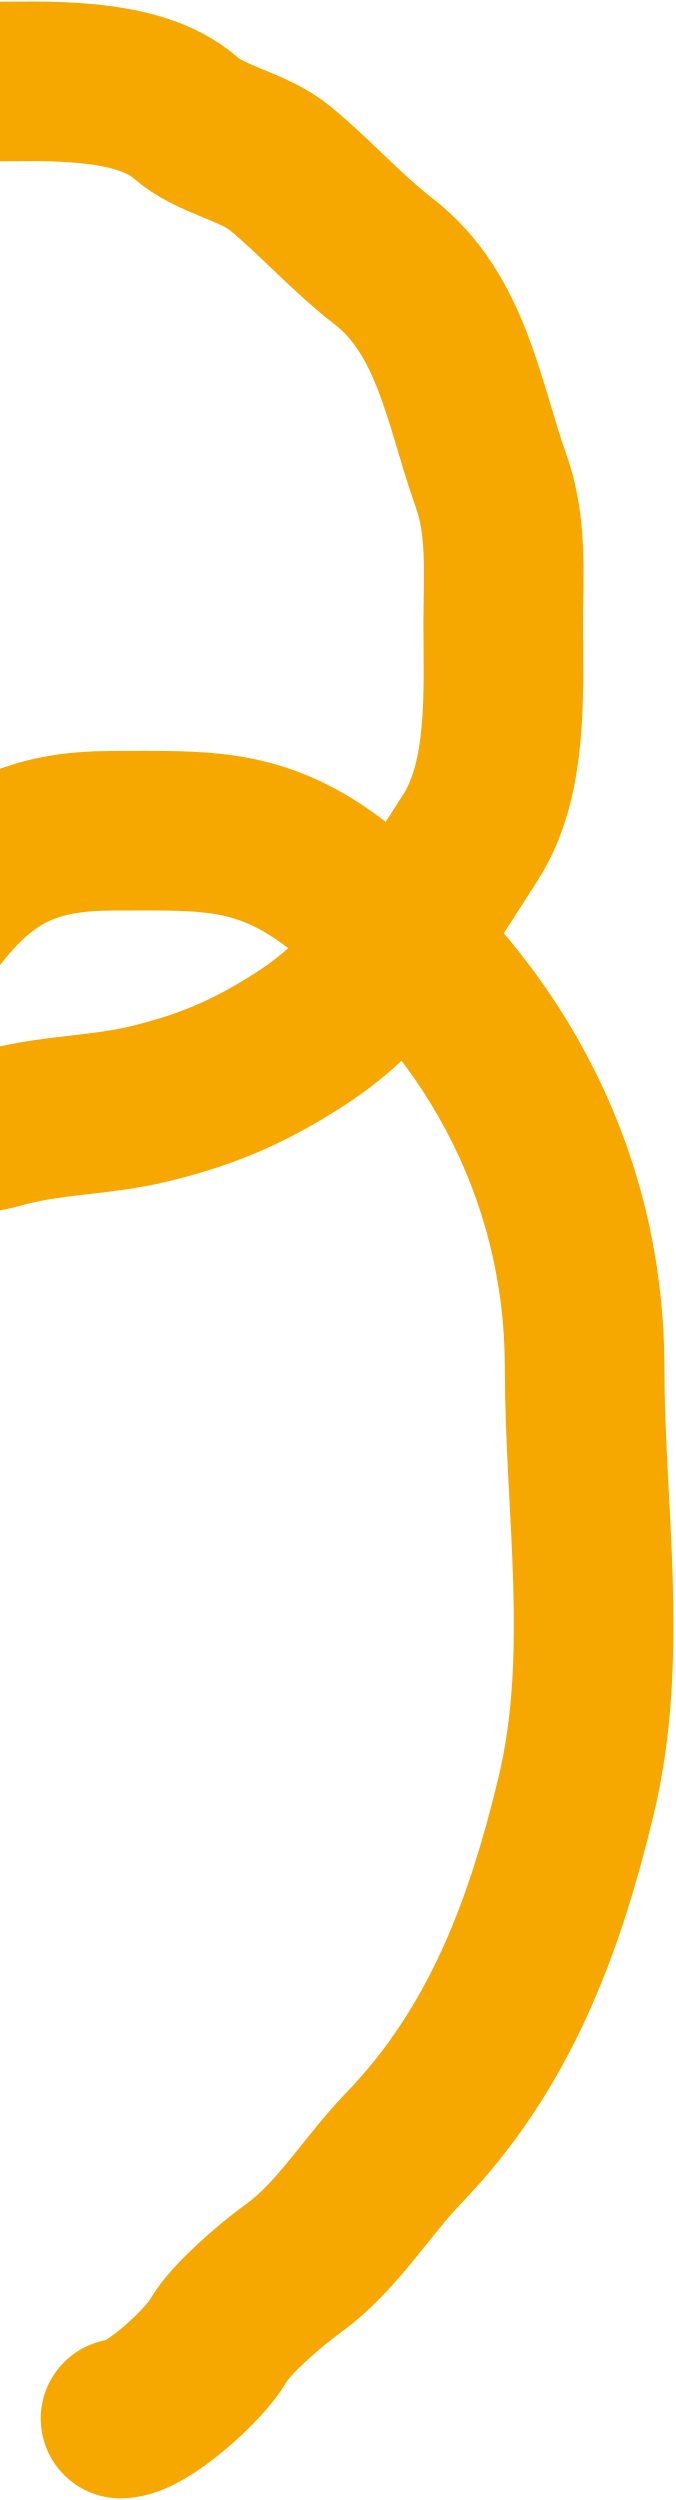
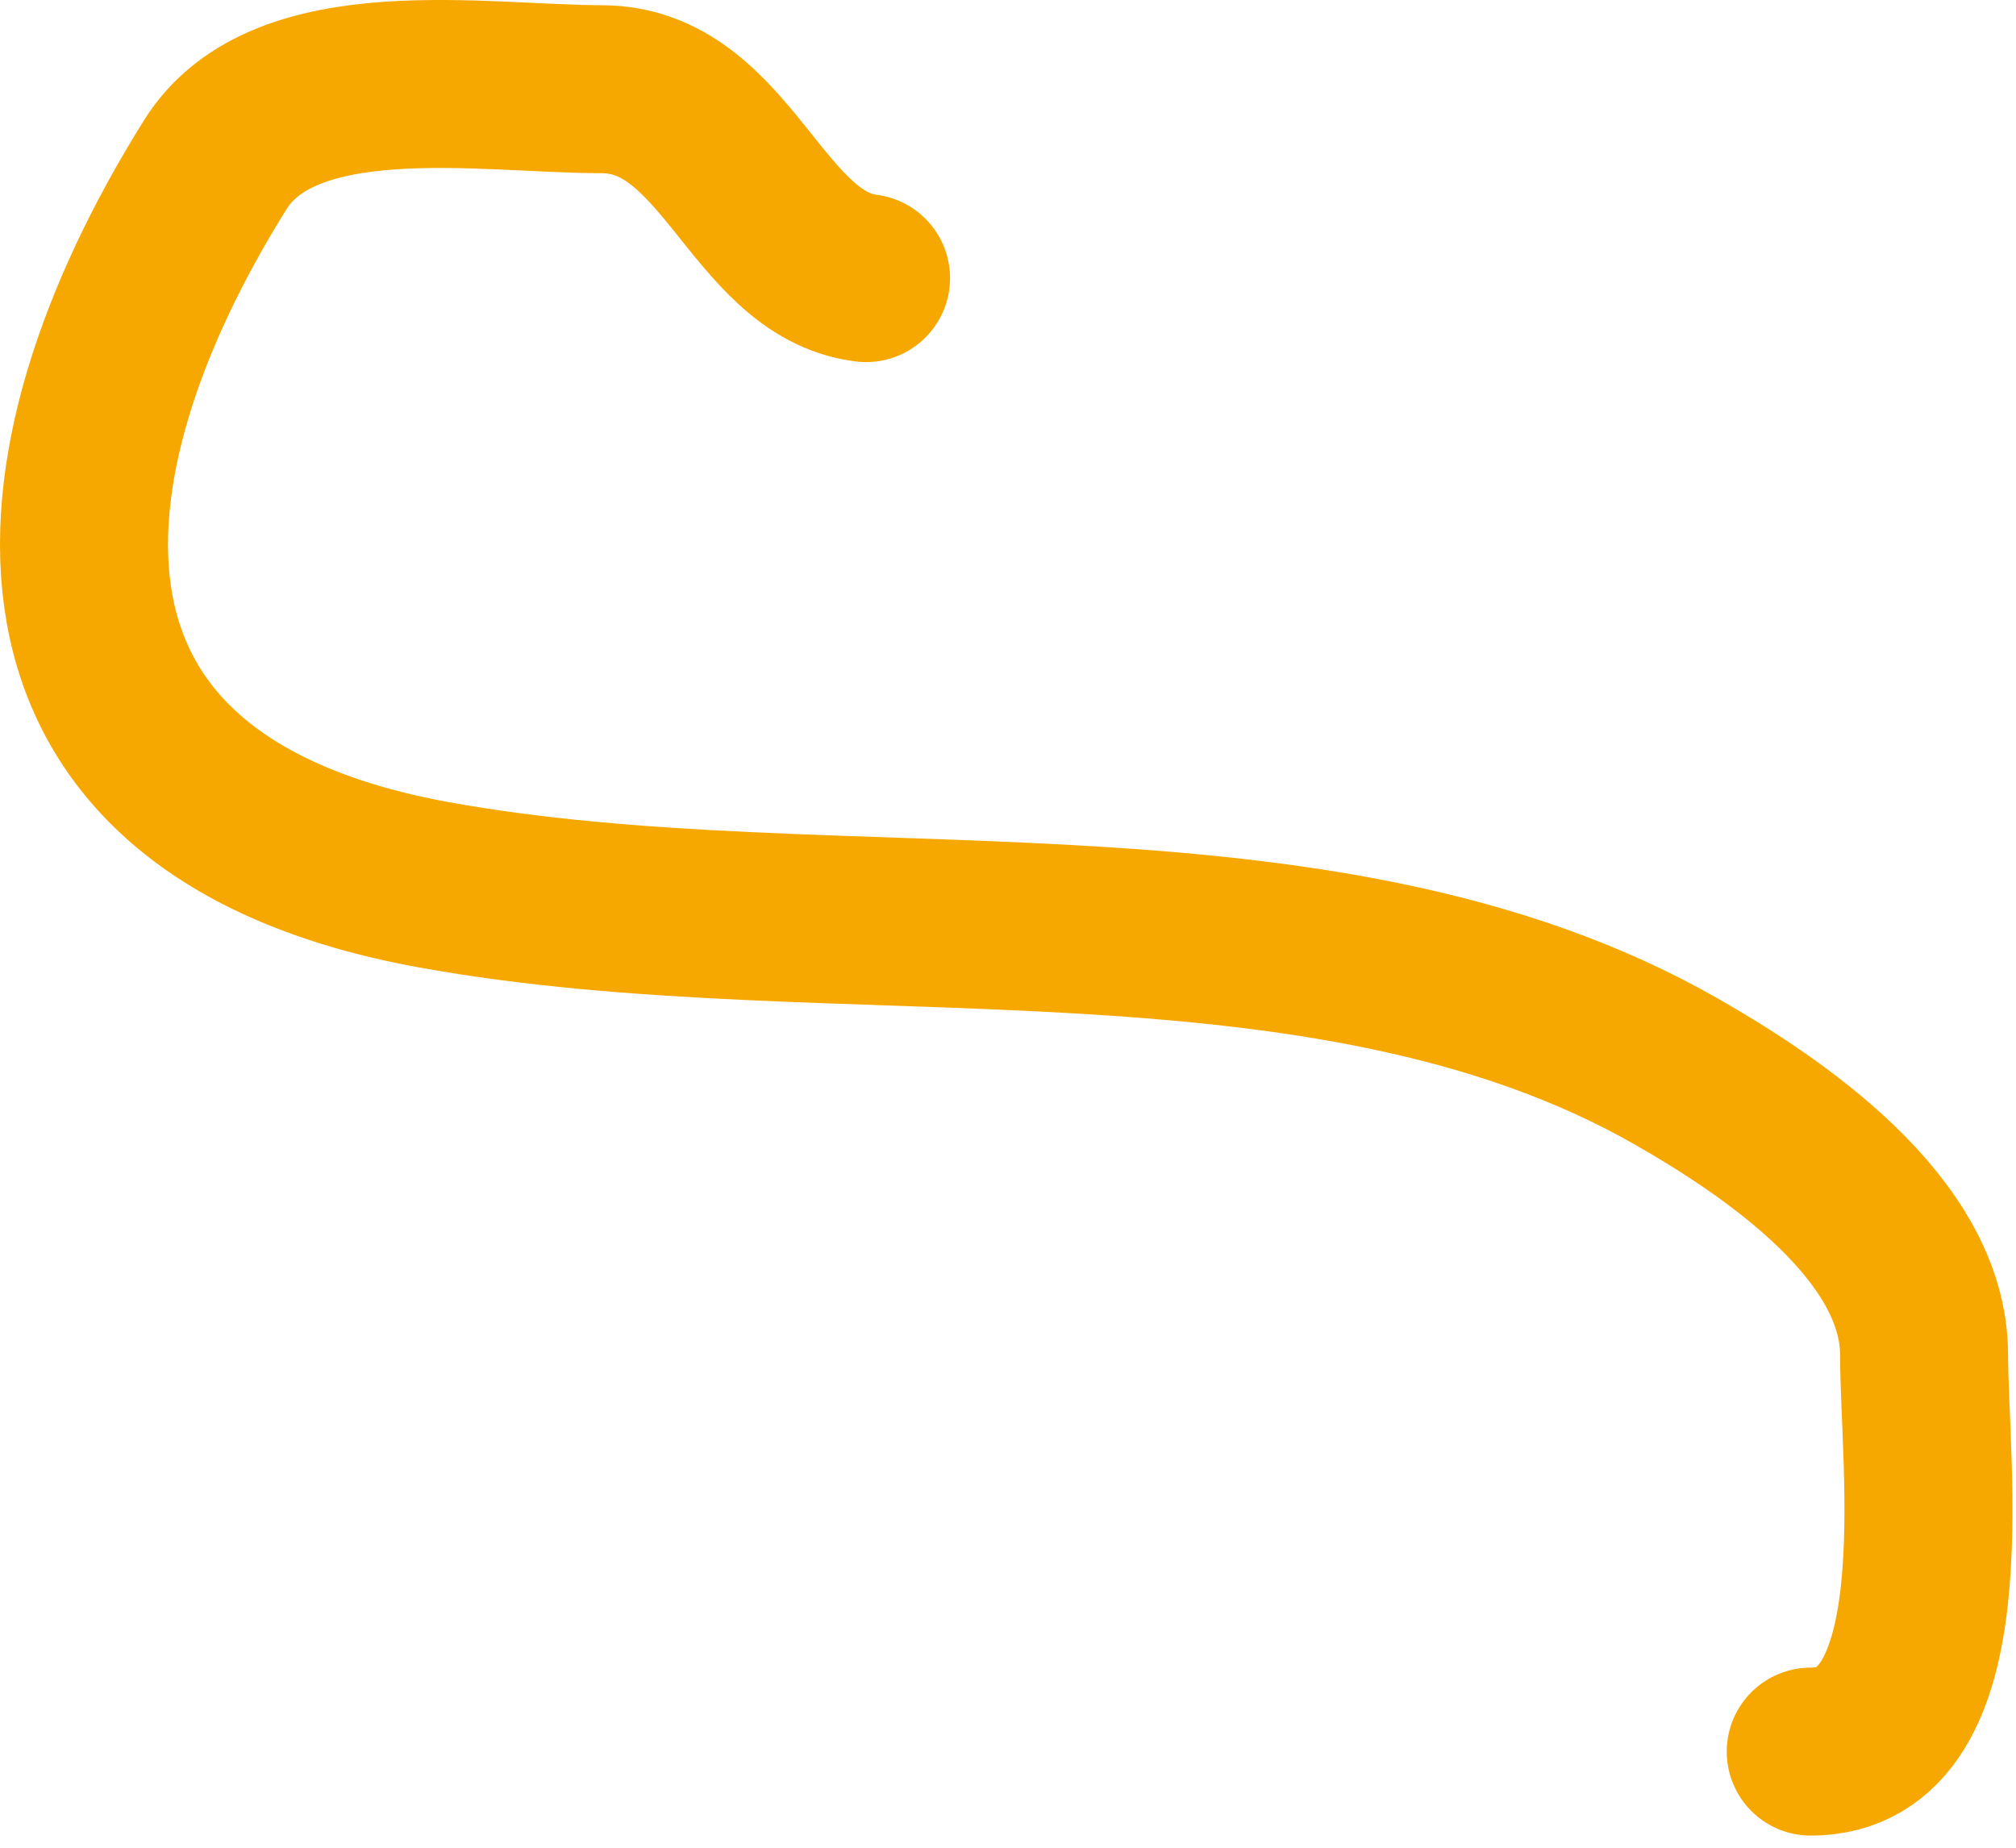
- <svg xmlns="http://www.w3.org/2000/svg" width="127" height="470" viewBox="0 0 127 470" fill="none">
-   <path d="M-33.984 27.596C-24.48 23.123 -14.518 15.349 -3.368 15.349C8.124 15.349 25.781 14.172 34.902 22.153C39.748 26.394 47.535 27.456 52.591 31.593C59.257 37.047 65.246 43.846 71.982 49.027C85.001 59.042 87.147 75.911 92.307 90.359C95.422 99.081 94.604 108.201 94.604 117.318C94.604 129.806 95.594 146.309 88.48 157.375C79.108 171.954 71.239 185.807 56.333 195.39C46.913 201.446 39.008 204.877 27.928 207.551C19.386 209.613 10.599 209.56 2.075 211.633C-0.651 212.296 -5.132 213.898 -7.961 212.484C-19.324 206.802 -18.091 180.253 -11.873 172.257C-2.77 160.554 5.889 156.184 21.21 156.184C38.128 156.184 48.498 155.34 62.457 165.709C91.584 187.347 109.912 219.664 109.912 257.217C109.912 283.831 114.642 311.227 108.296 337.67C102.36 362.401 93.865 385.222 75.894 403.835C68.962 411.014 63.3 420.584 55.143 426.457C51.12 429.353 43.423 435.869 41.025 440.064C38.404 444.652 27.382 454.692 22.656 454.692" stroke="#F6A801" stroke-width="30" stroke-linecap="round" />
+ <svg xmlns="http://www.w3.org/2000/svg" width="72" height="66" viewBox="0 0 72 66" fill="none">
+   <path d="M30.93 9.934C26.991 9.442 25.971 3.186 21.483 3.186C17.253 3.186 10.152 1.942 7.687 5.885C0.904 16.739 -0.099 28.769 15.485 31.602C29.777 34.201 47.152 31.007 59.87 38.275C63.307 40.239 68.717 43.872 68.717 48.397C68.717 52.389 70.095 62.567 64.669 62.567" stroke="#F6A801" stroke-width="6" stroke-linecap="round" />
</svg>
